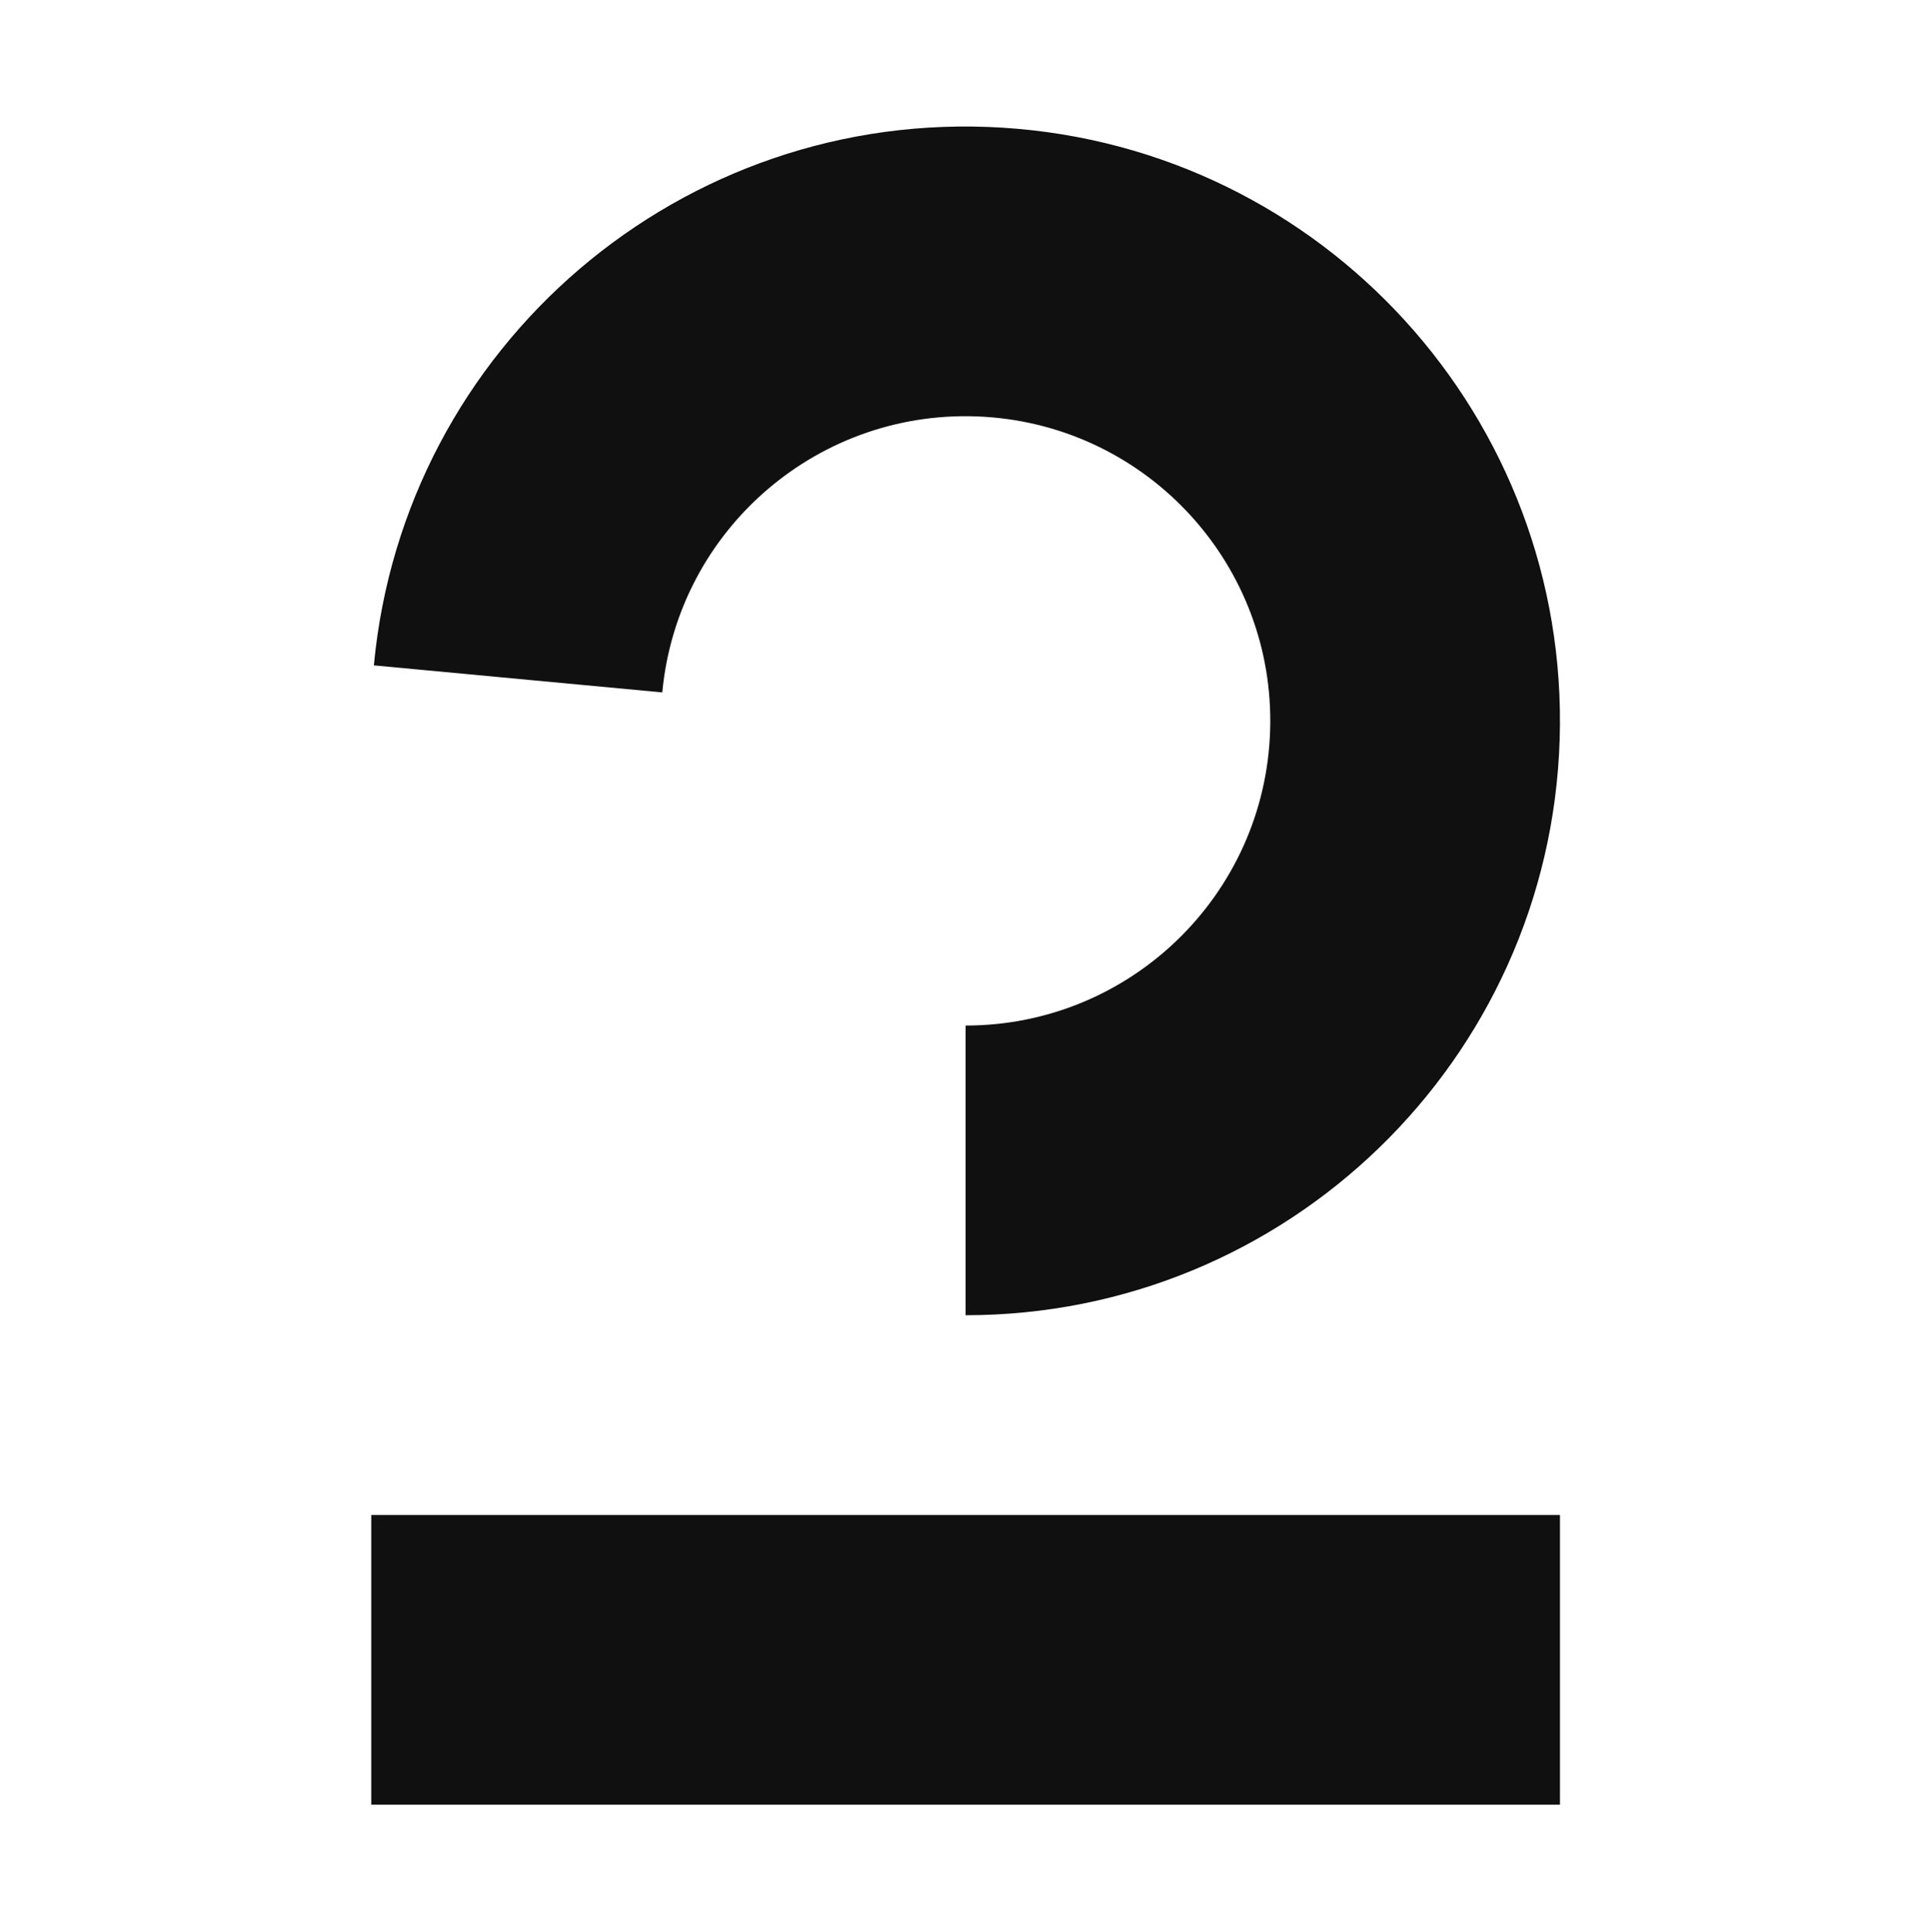
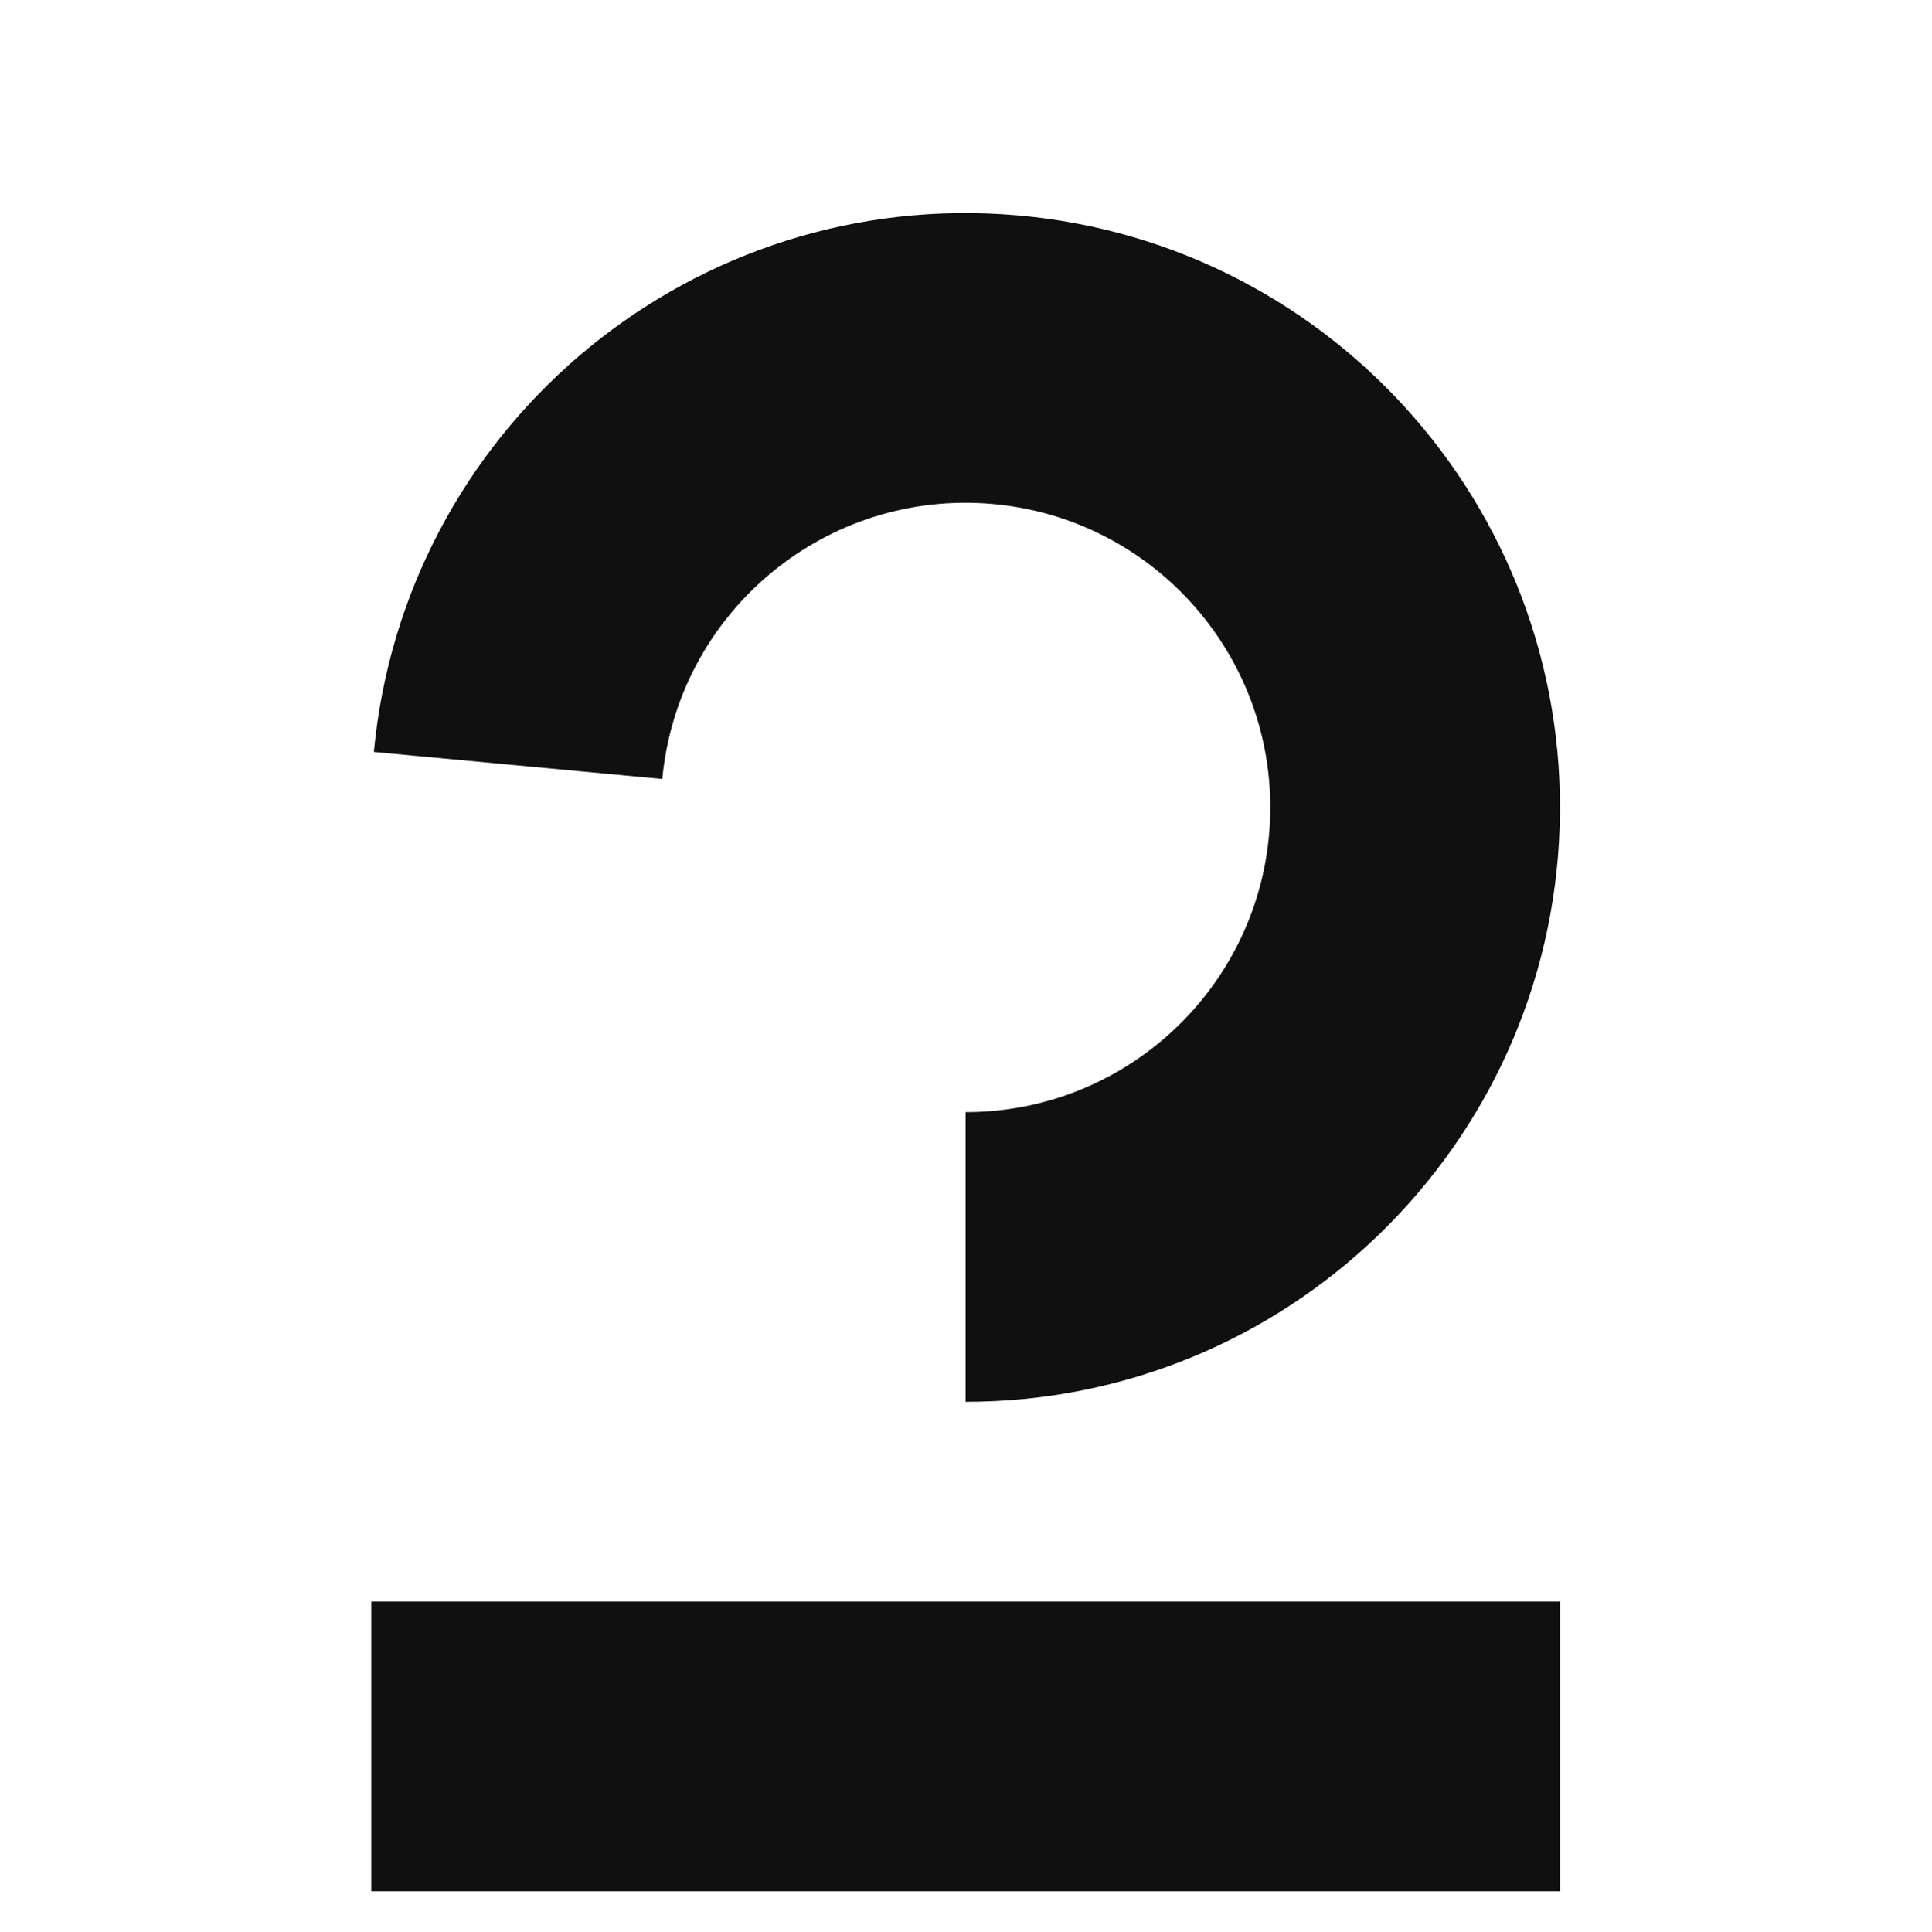
- <svg xmlns="http://www.w3.org/2000/svg" viewBox="-111.5 -38 580 580">
+ <svg xmlns="http://www.w3.org/2000/svg" viewBox="-111.5 -64 580 580">
  <path fill="#101010" d="M0.78 161.83A178.5 178.5 0 1 1 178.5 357V270A91.5 91.5 0 1 0 87.4 169.95Z" />
  <rect x="0" y="417" width="357" height="87" fill="#101010" />
</svg>
